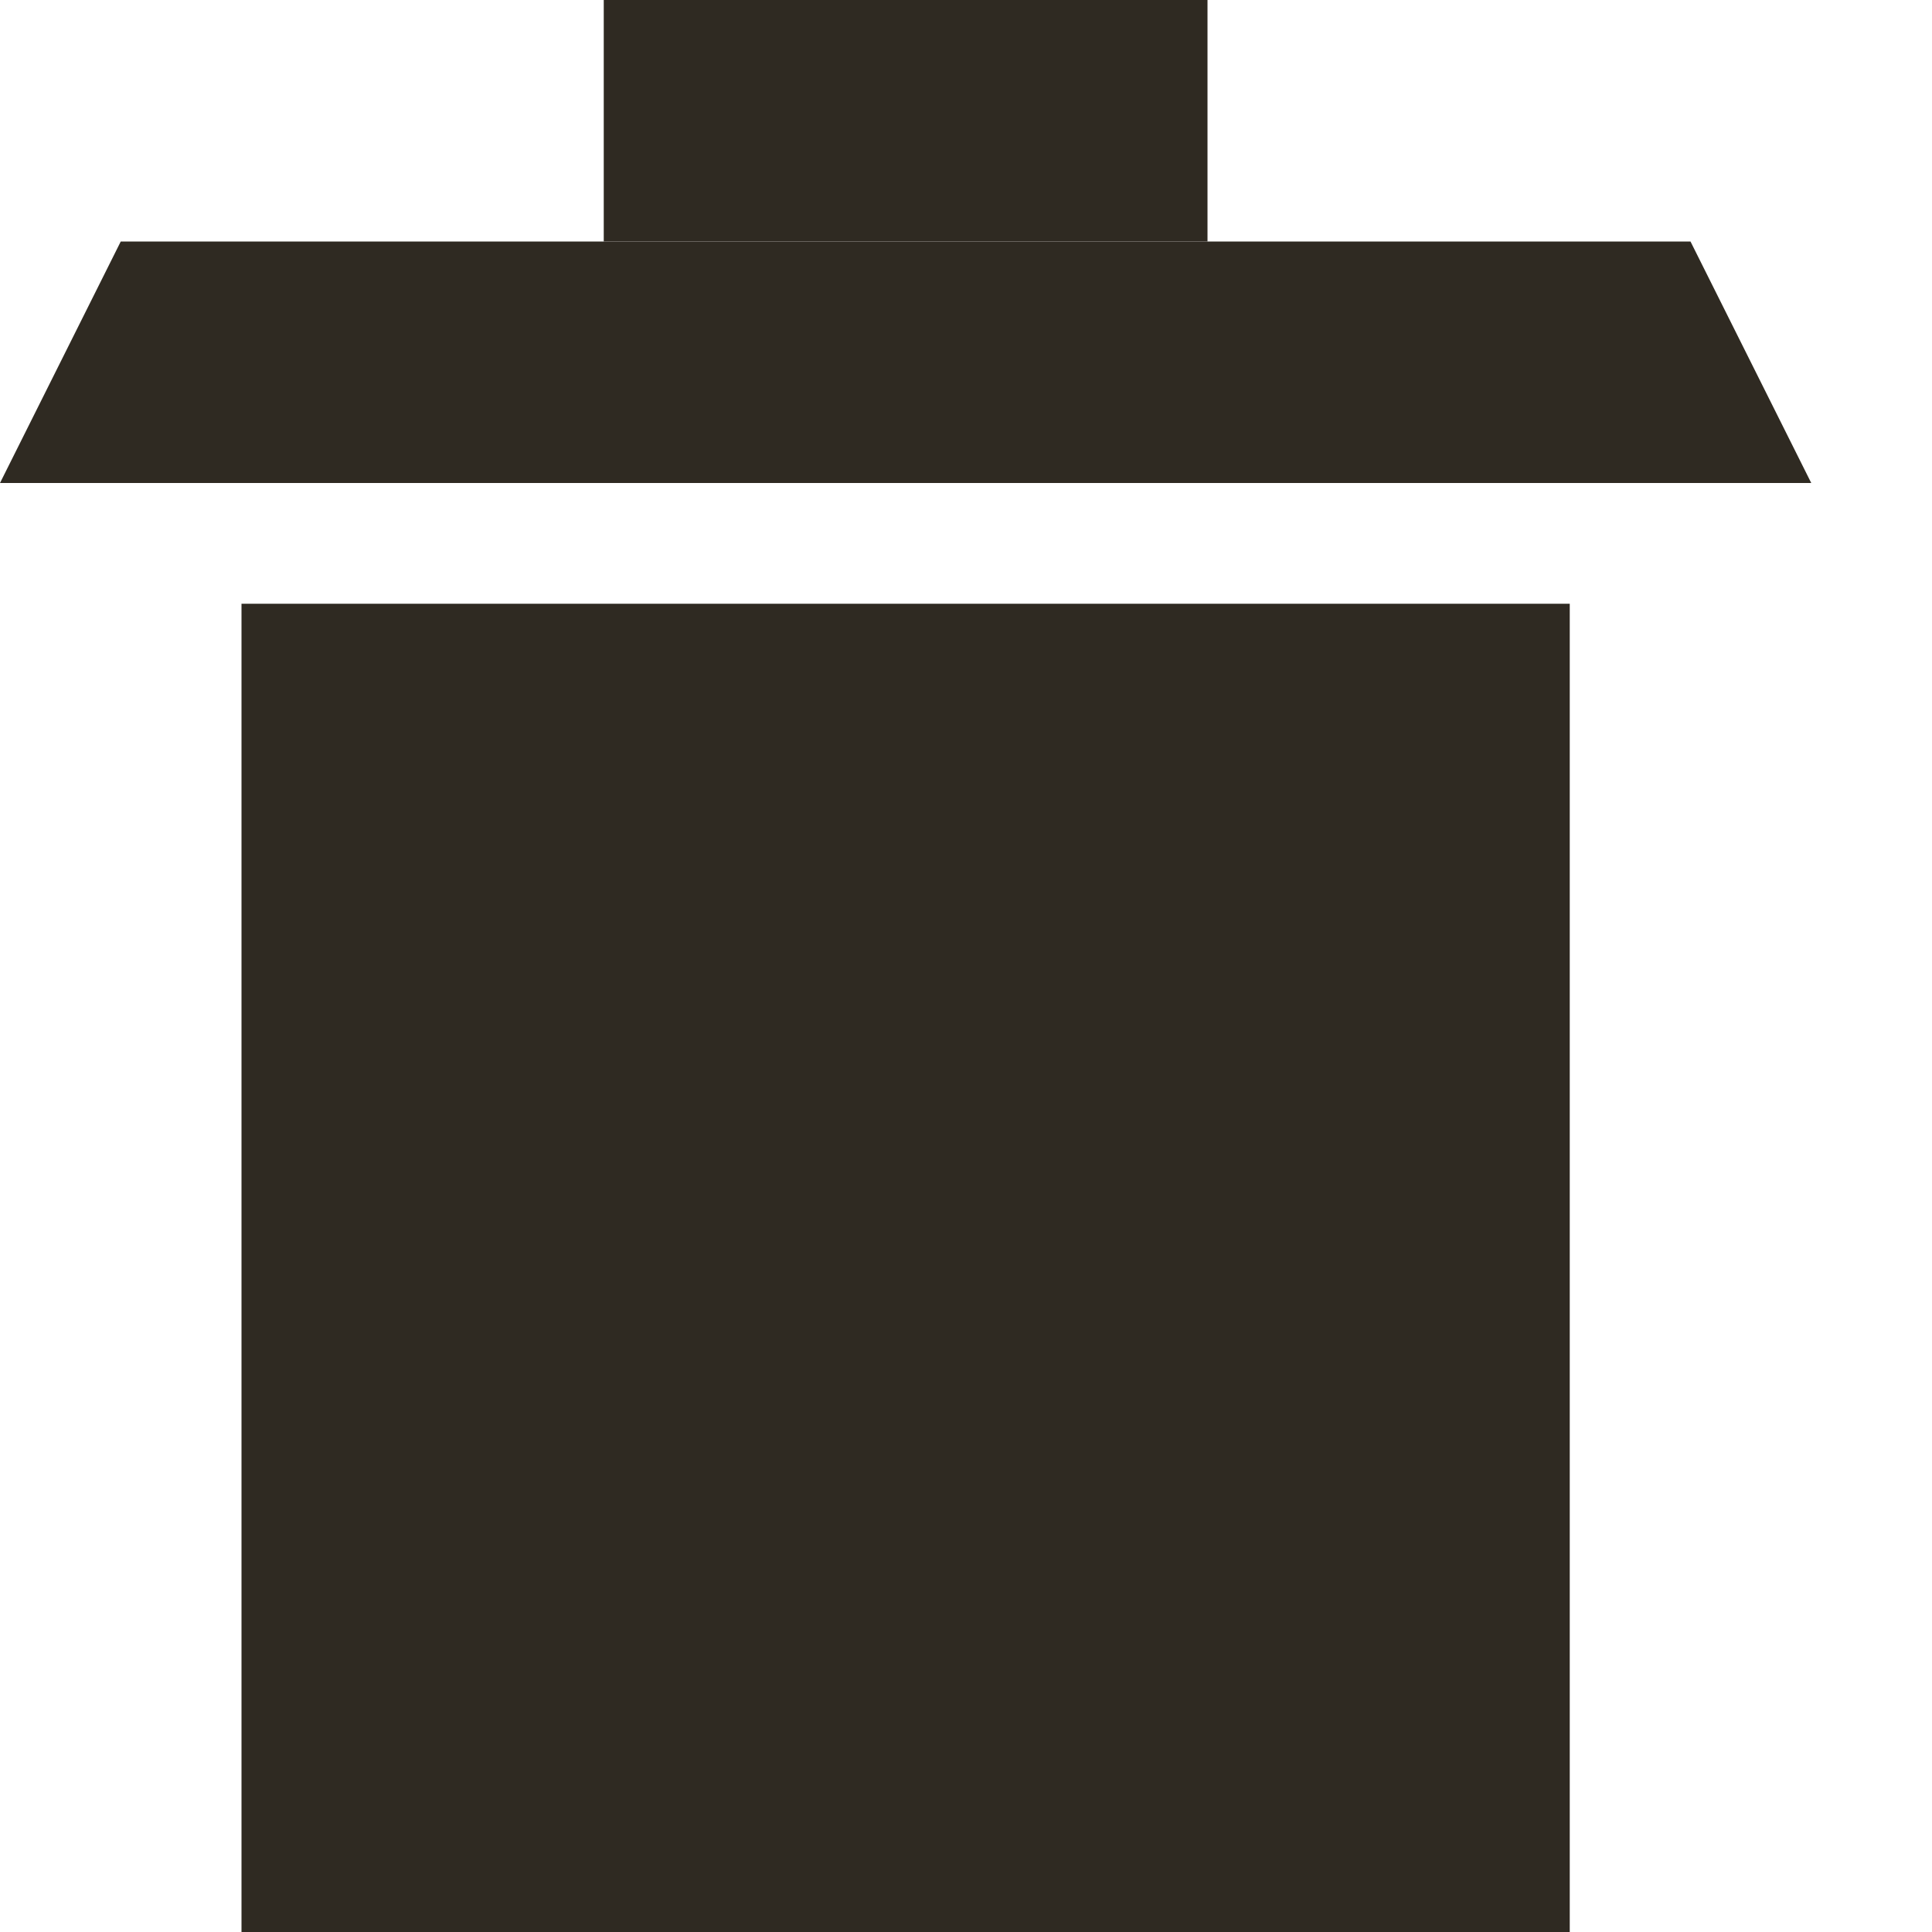
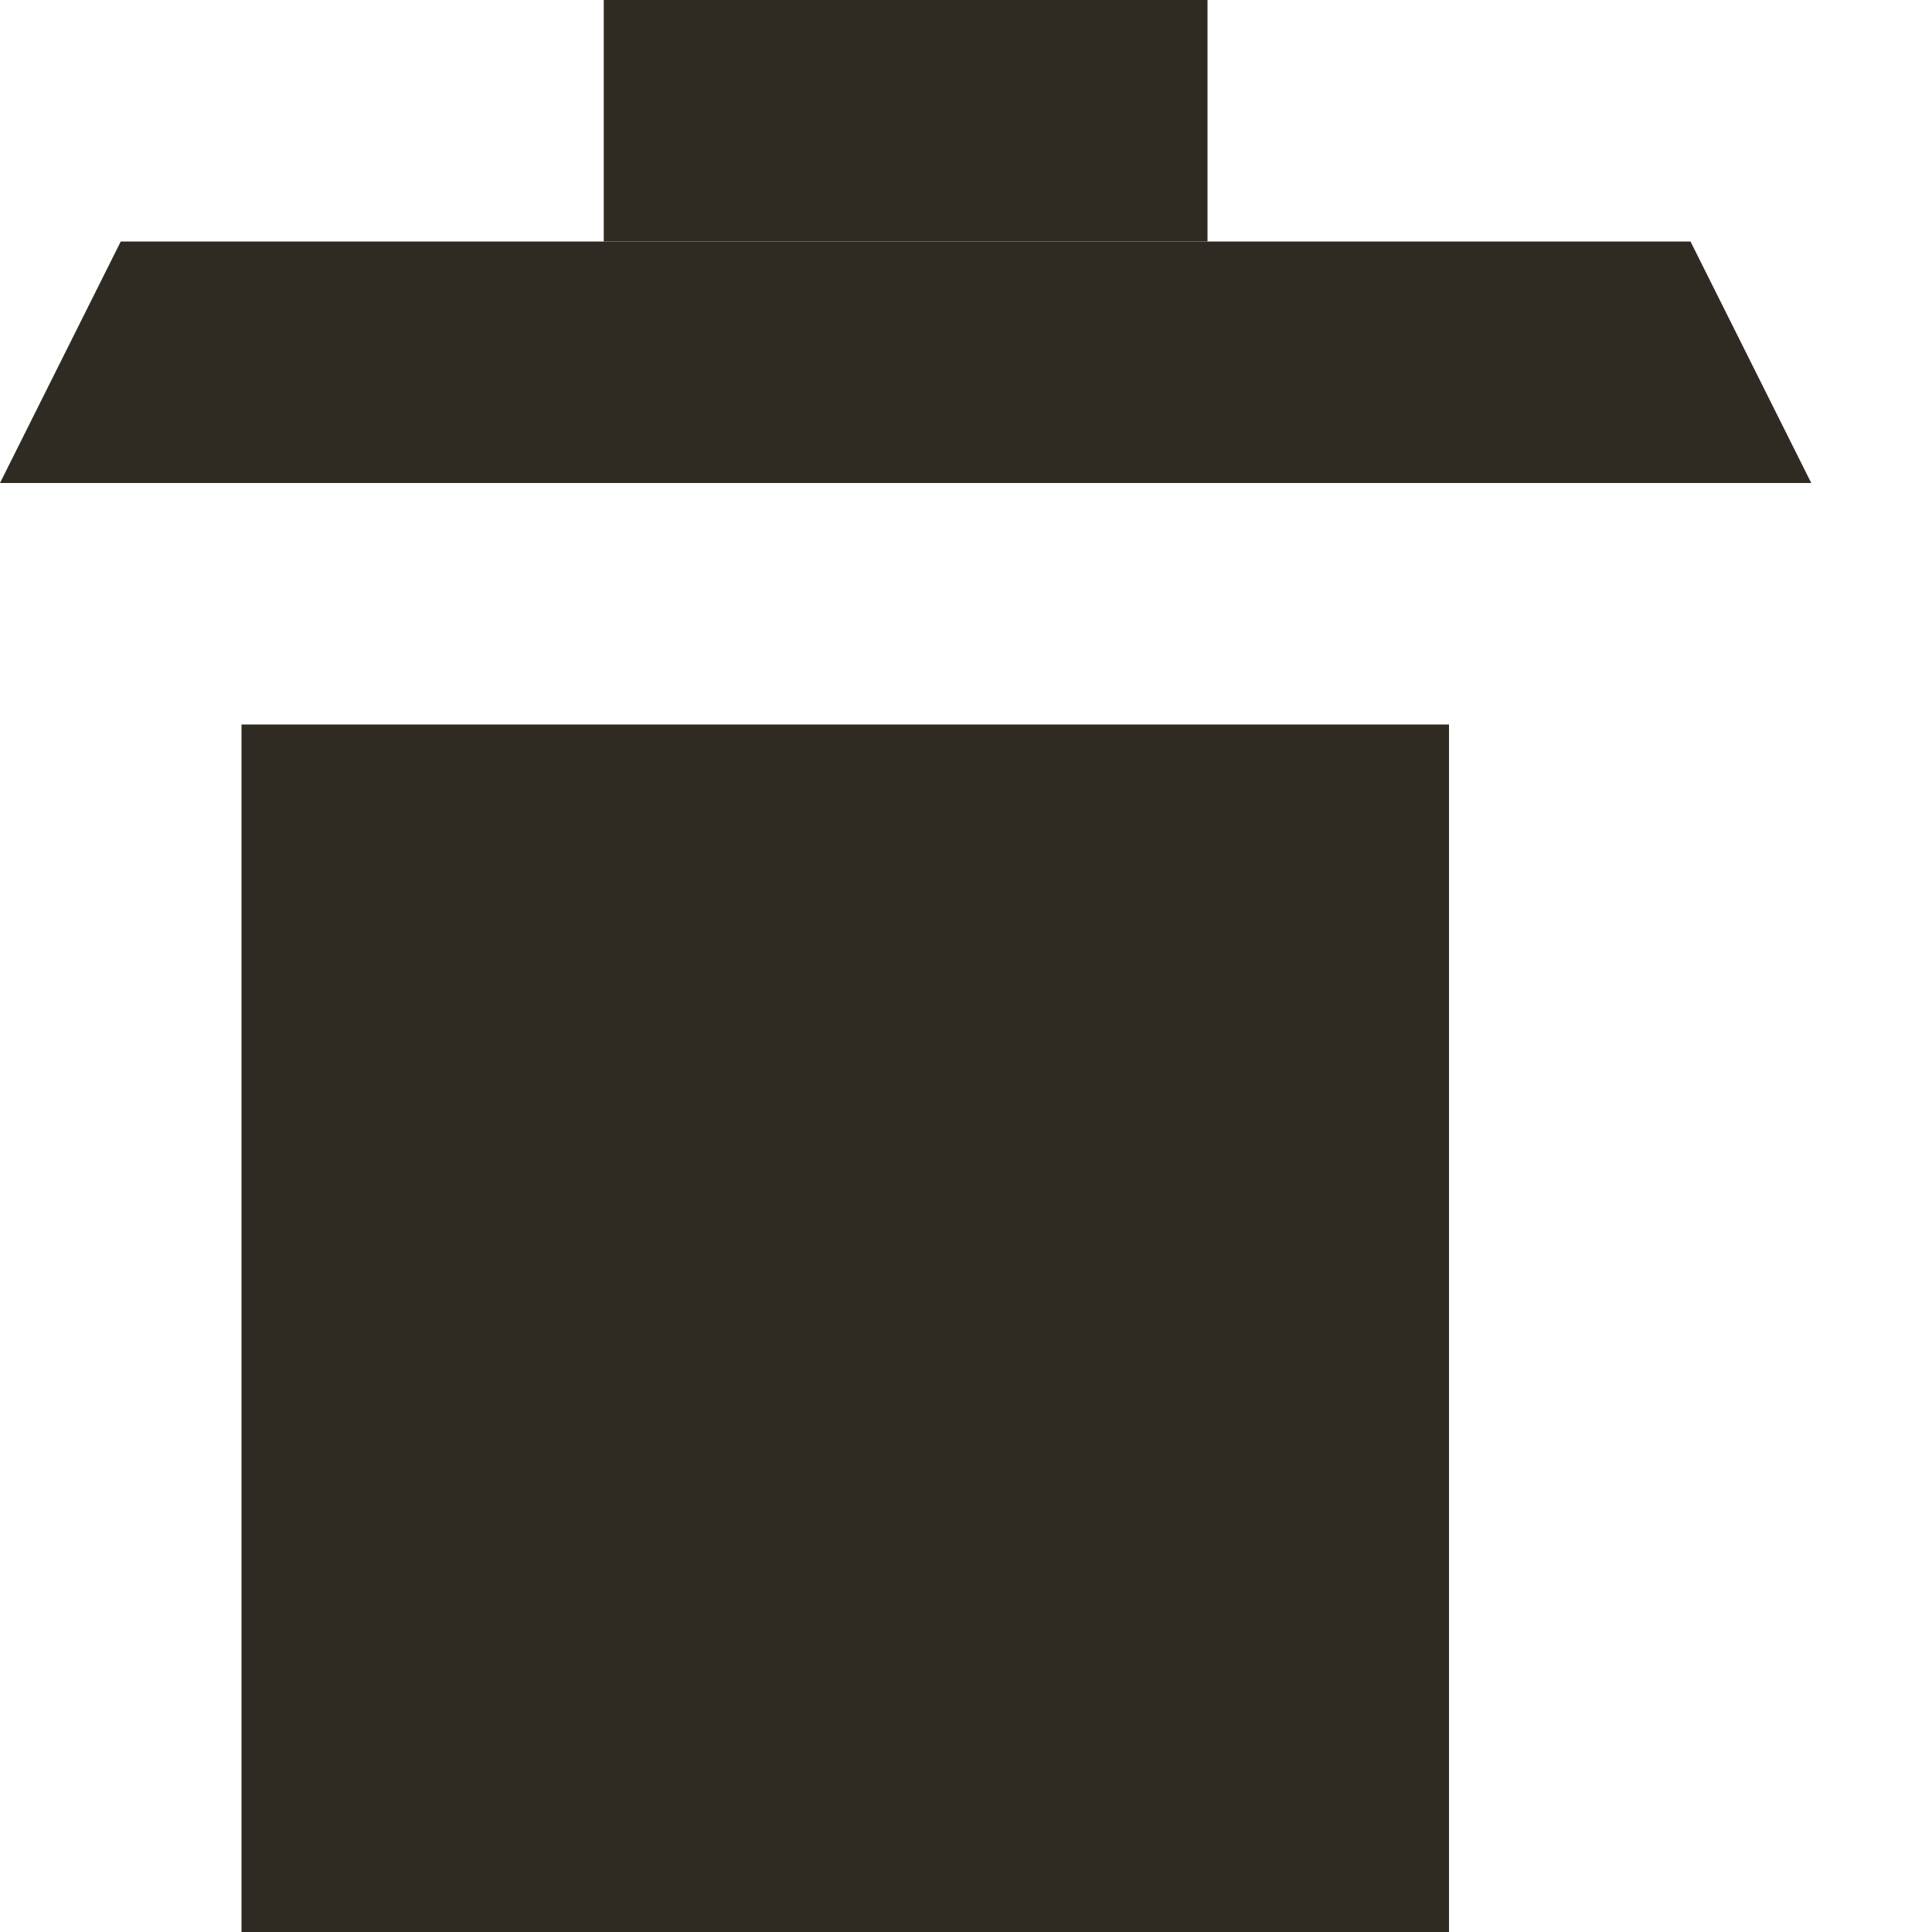
<svg xmlns="http://www.w3.org/2000/svg" width="16" height="16">
  <rect x="5" y="0" width="5" height="2" fill="#2f2a22" />
  <polygon points="1,2 14,2 15,4 0,4" fill="#2f2a22" />
-   <rect x="2" y="5" width="11" height="11" fill="#2f2a22" />
+   <rect x="2" y="6" width="10" height="10" fill="#2f2a22" />
</svg>
